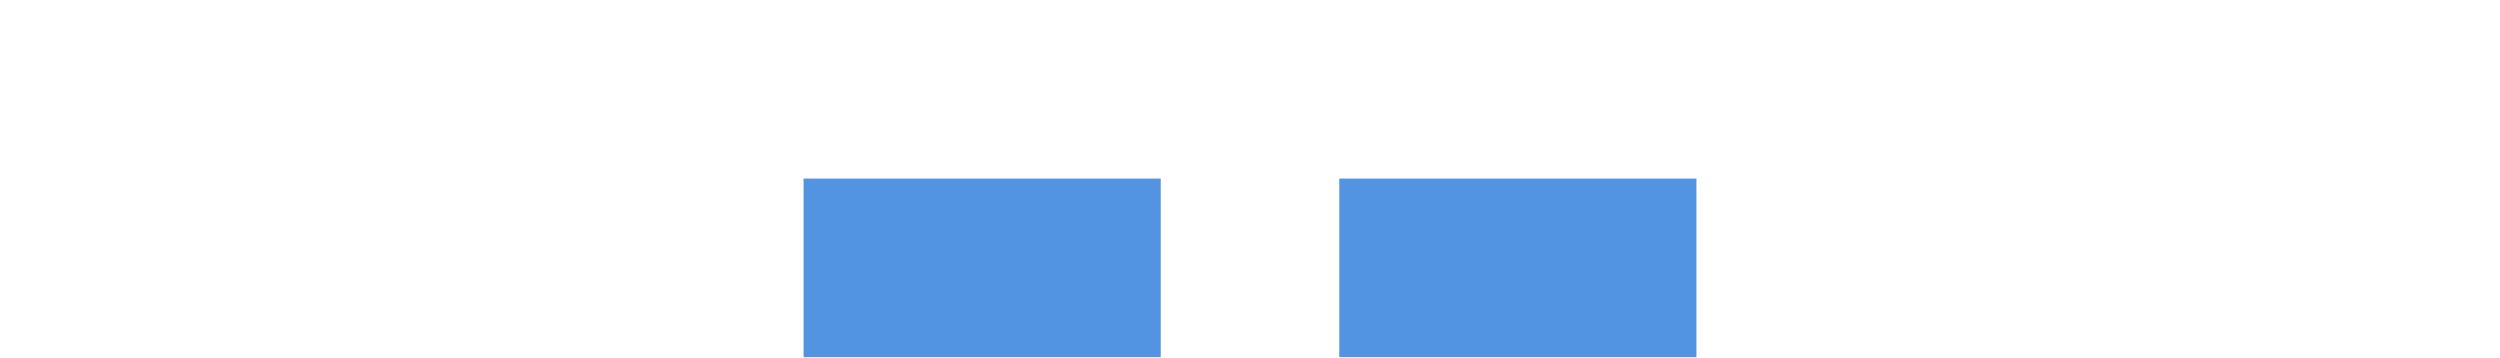
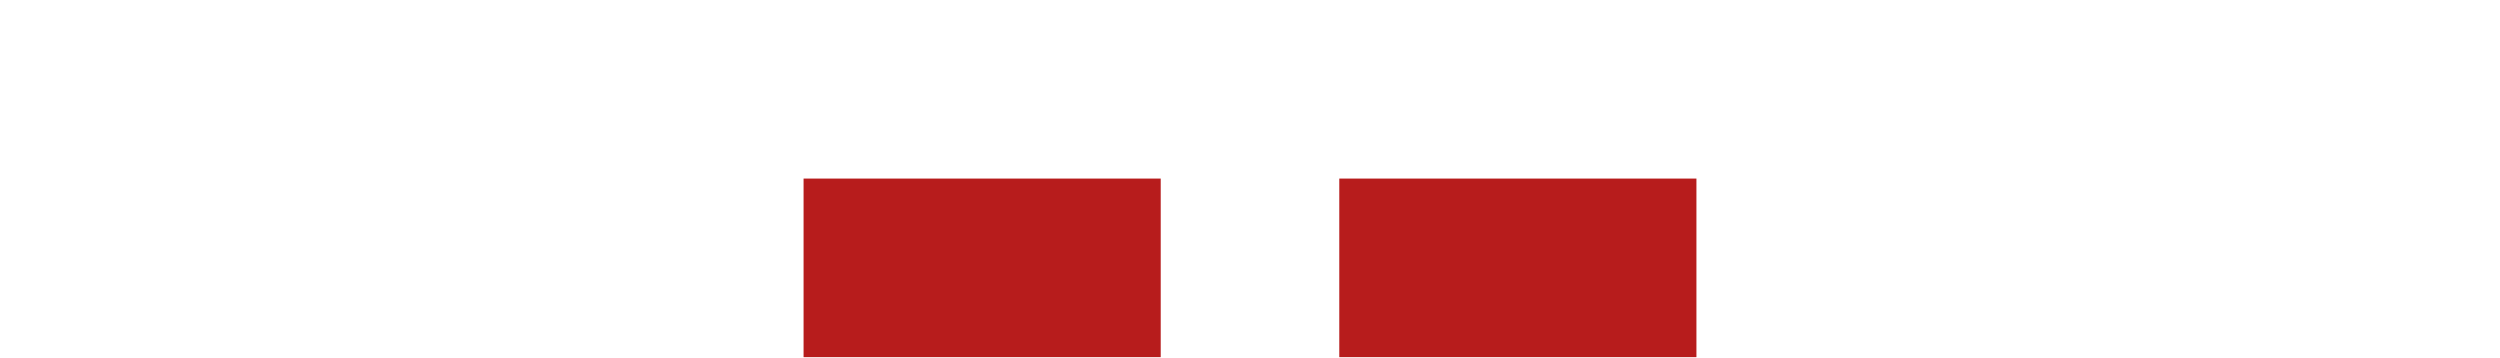
<svg xmlns="http://www.w3.org/2000/svg" xmlns:ns1="http://www.openswatchbook.org/uri/2009/osb" xmlns:xlink="http://www.w3.org/1999/xlink" width="28" height="4" id="svg11300" version="1.0" style="display:inline;enable-background:new">
  <defs id="defs3">
    <linearGradient id="selected_bg_color" ns1:paint="solid">
-       <stop style="stop-color:#5294e2;stop-opacity:1;" offset="0" id="stop4138" />
+       <stop style="stop-color:#b71c1c;stop-opacity:1;" offset="0" id="stop4138" />
    </linearGradient>
    <linearGradient xlink:href="#selected_bg_color" id="linearGradient4140" x1="11" y1="298" x2="11" y2="300" gradientUnits="userSpaceOnUse" />
  </defs>
  <g style="display:inline" id="layer1" transform="translate(0,-296)">
    <rect style="opacity:1;fill:url(#linearGradient4140);fill-opacity:1;stroke:none" id="rect4270-9" width="4" height="2" x="9" y="298" />
    <rect y="298" x="15" height="2" width="4" id="rect4239" style="opacity:1;fill:url(#selected_bg_color);fill-opacity:1;stroke:none" />
  </g>
</svg>
